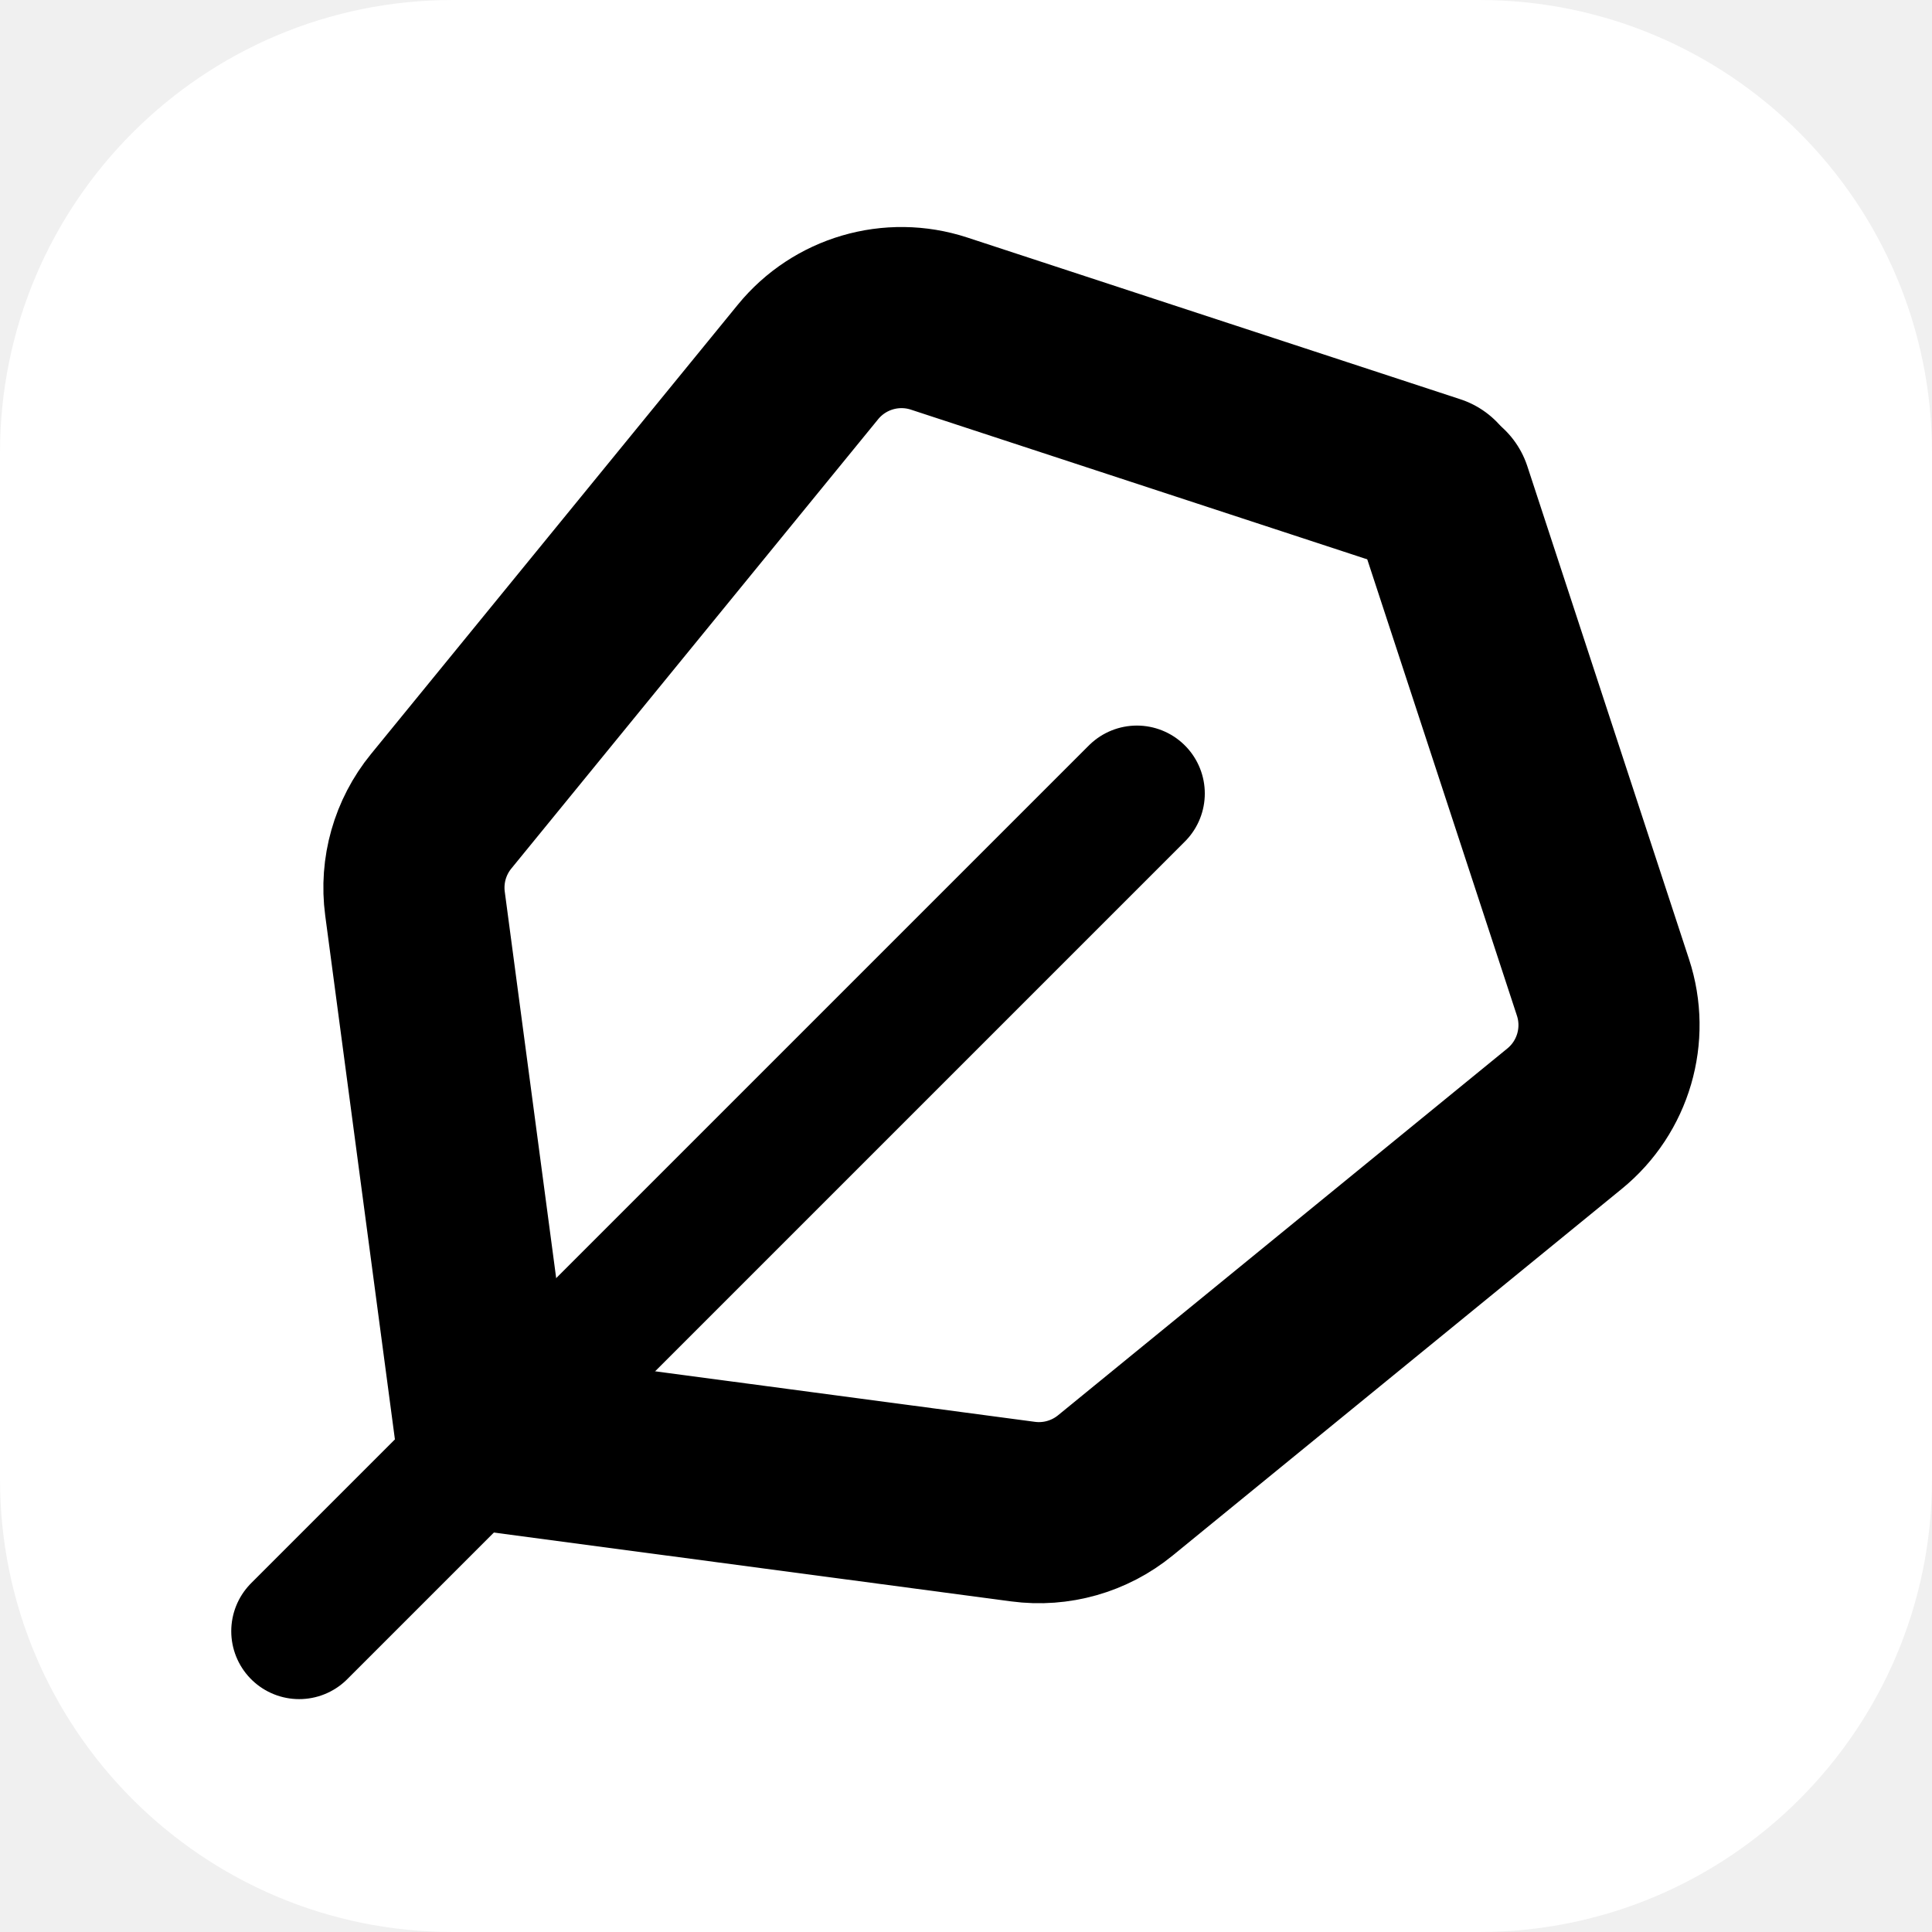
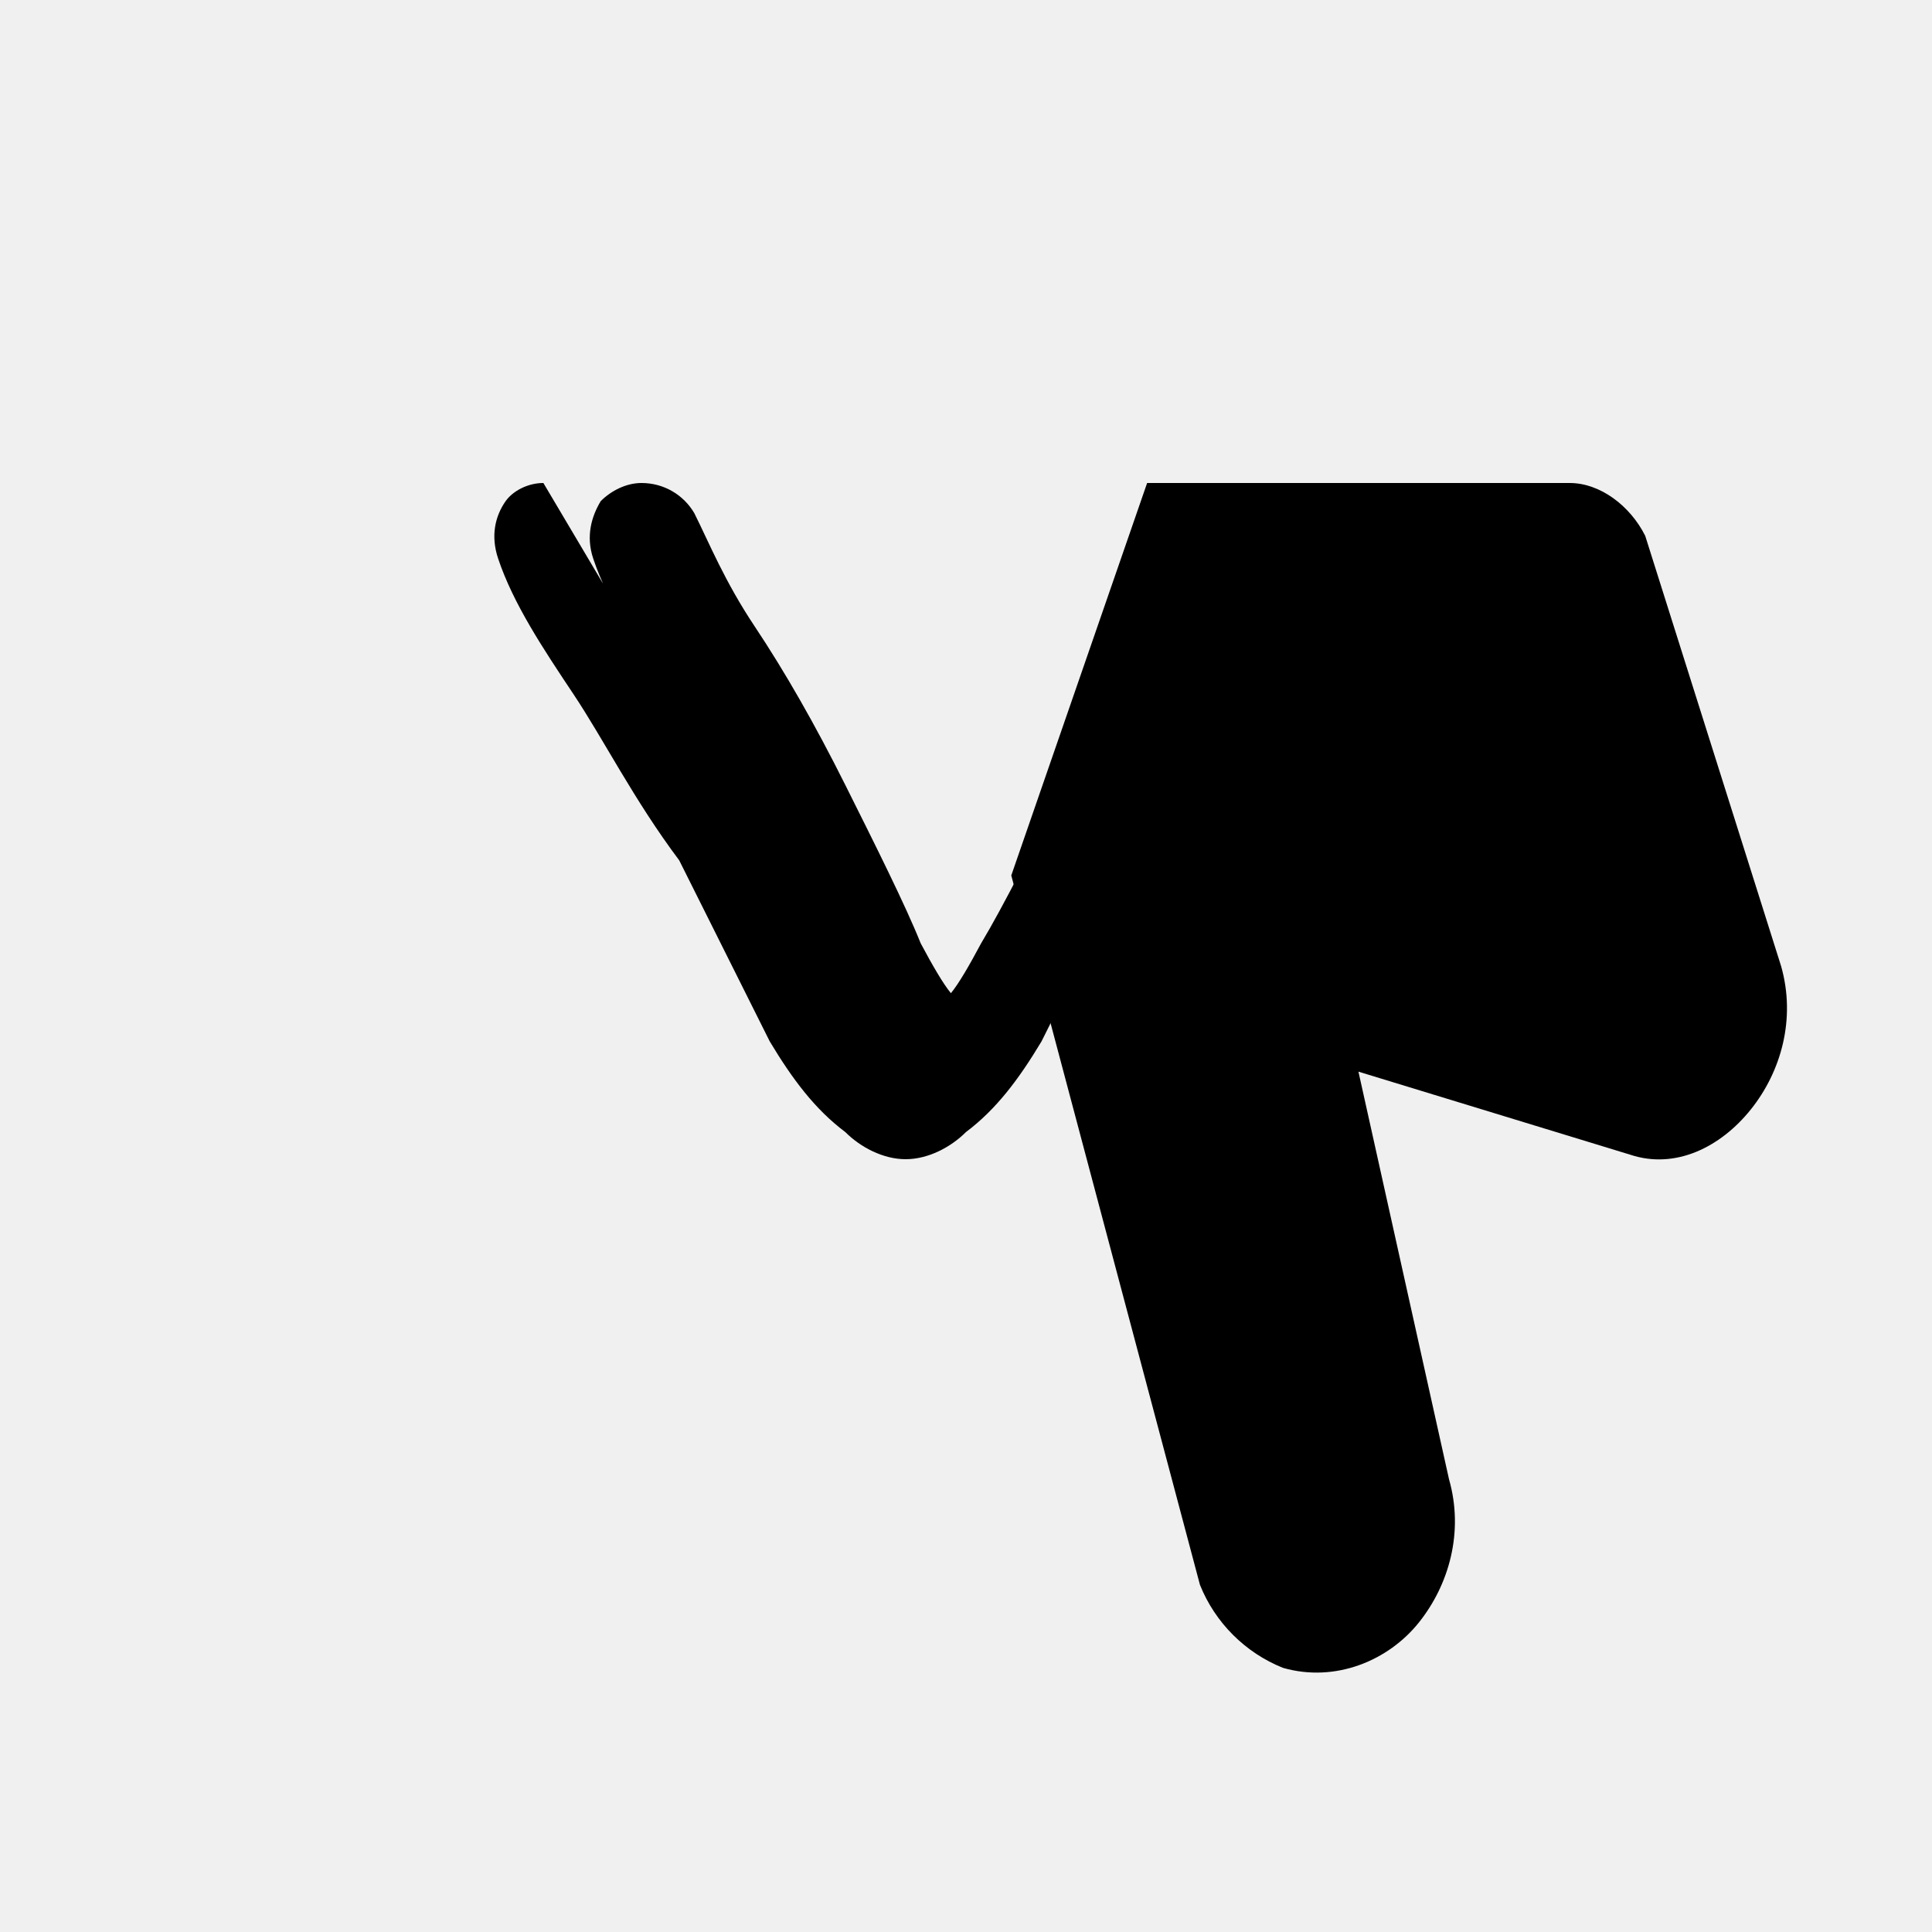
- <svg xmlns="http://www.w3.org/2000/svg" width="128" height="128" viewBox="0 0 128 128" fill="none">
-   <g clip-path="url(#clip0_324_78)">
-     <rect width="128" height="128" rx="30" fill="white" />
-     <path d="M75.321 52.571L19.821 108.071" stroke="black" stroke-width="9" stroke-linecap="round" />
-     <path d="M32.153 94.883L27.494 59.865C27.202 57.675 27.83 55.462 29.227 53.751L53.53 23.982C55.622 21.419 59.076 20.408 62.22 21.439L94.883 32.153" stroke="black" stroke-width="12" stroke-linecap="round" />
-     <path d="M32.759 95.489L67.777 100.148C69.967 100.44 72.18 99.812 73.891 98.415L103.66 74.112C106.223 72.02 107.234 68.566 106.202 65.422L95.489 32.759" stroke="black" stroke-width="12" stroke-linecap="round" />
-   </g>
-   <defs>
-     <clipPath id="clip0_324_78">
-       <rect width="128" height="128" fill="white" />
-     </clipPath>
-   </defs>
+ <svg xmlns="http://www.w3.org/2000/svg" viewBox="0 0 128 128" fill="none">
+   <path d="M36 32C35 32 34 32.5 33.5 33.2C32.8 34.2 32.5 35.5 33 37C34 40 36 43 38 46C40 49 42 53 45 57C47 61 49 65 51 69C52.5 71.5 54 73.5 56 75C57 76 58.5 76.8 60 76.8C61.5 76.8 63 76 64 75C66 73.5 67.5 71.5 69 69C71 65 73 61 75 57C77 53 79 49 82 46C84 43 86 40 87 37C87.5 35.5 87.2 34.2 86.5 33.2C86 32.5 85 32 84 32C82.5 32 81.2 32.8 80.5 34C79.5 36 78.5 38.5 76.5 41.5C74.5 44.5 72.5 48 70.5 52C68.5 56 66.5 60 65 62.5C64.2 64 63.5 65.2 63 65.8C62.5 65.2 61.8 64 61 62.5C60 60 58 56 56 52C54 48 52 44.5 50 41.5C48 38.5 47 36 46 34C45.3 32.8 44 32 42.5 32C41.5 32 40.5 32.5 39.8 33.2C39.2 34.2 38.8 35.5 39.3 37C40.3 40 42.3 43 44.3 46Z" fill="currentColor" />
+   <path d="M76 32L104 32C106 32 108 33.5 109 35.5L118 64C119 67.5 118 71 116 73.5C114 76 111 77.5 108 76.5L90 71L96 98C97 101.5 96 105 94 107.5C92 110 88.5 111.5 85 110.5C82.5 109.5 80.5 107.5 79.5 105L67 58L76 32Z" fill="currentColor" />
</svg>
